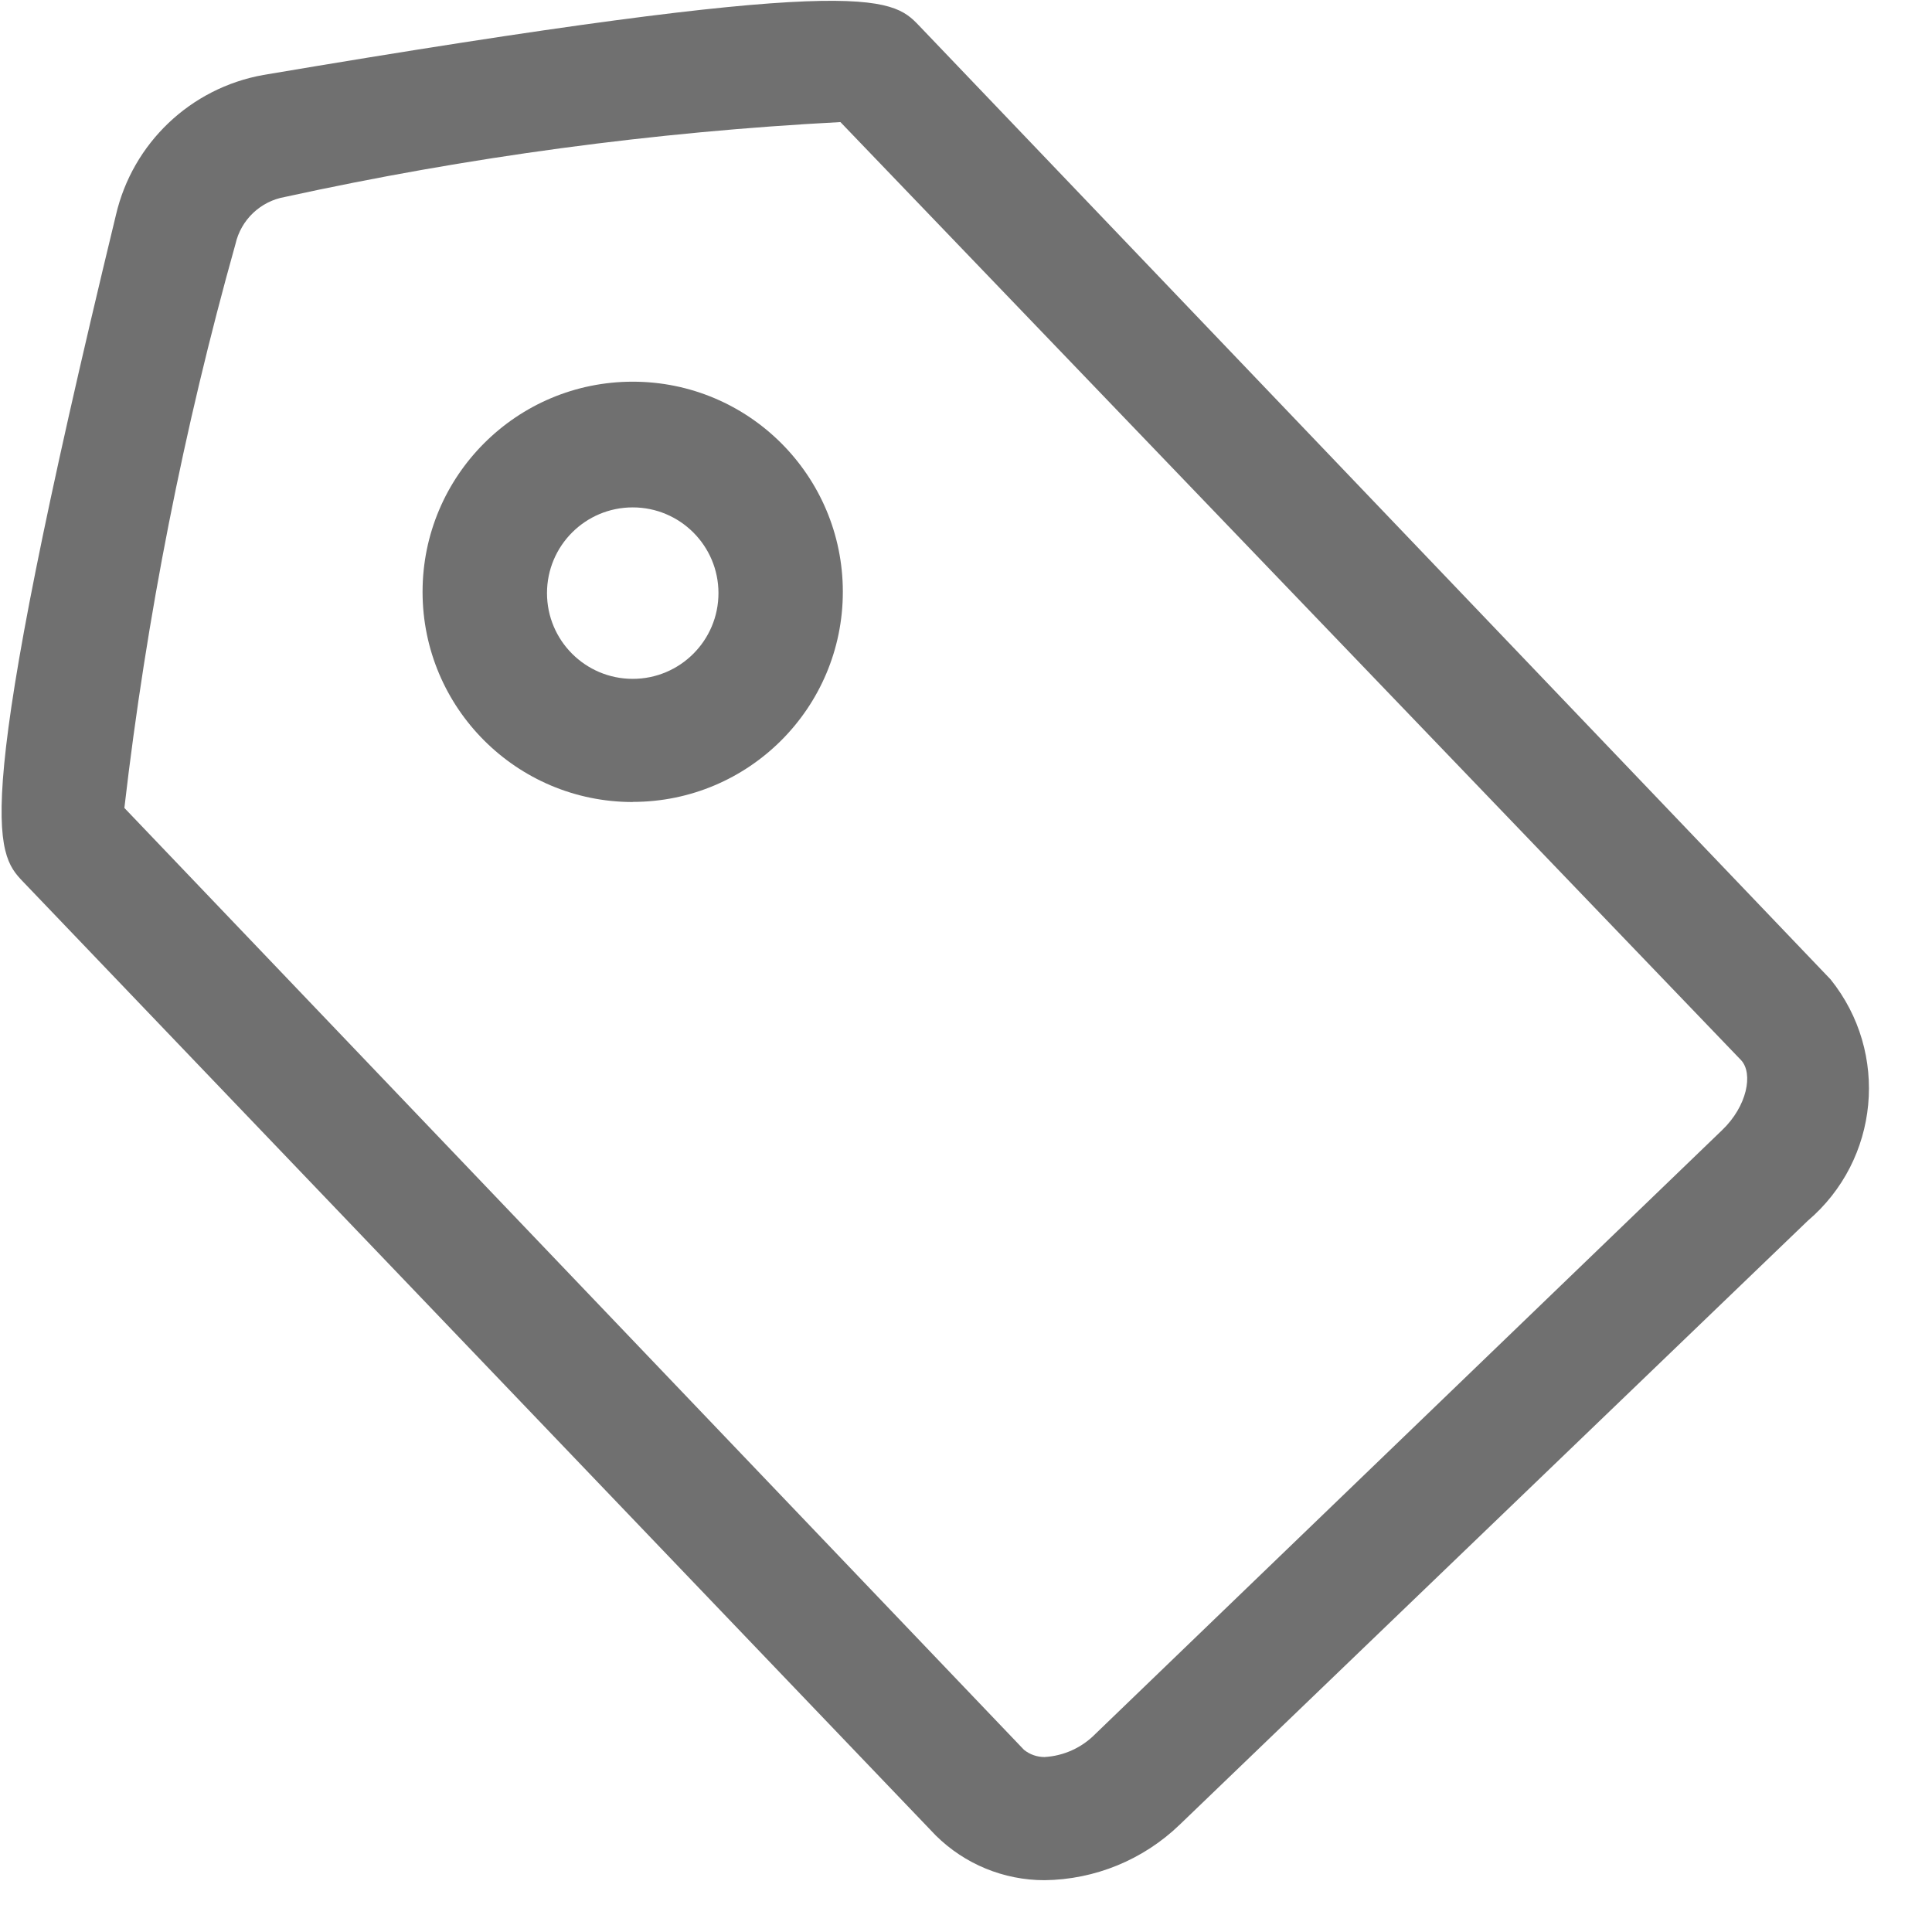
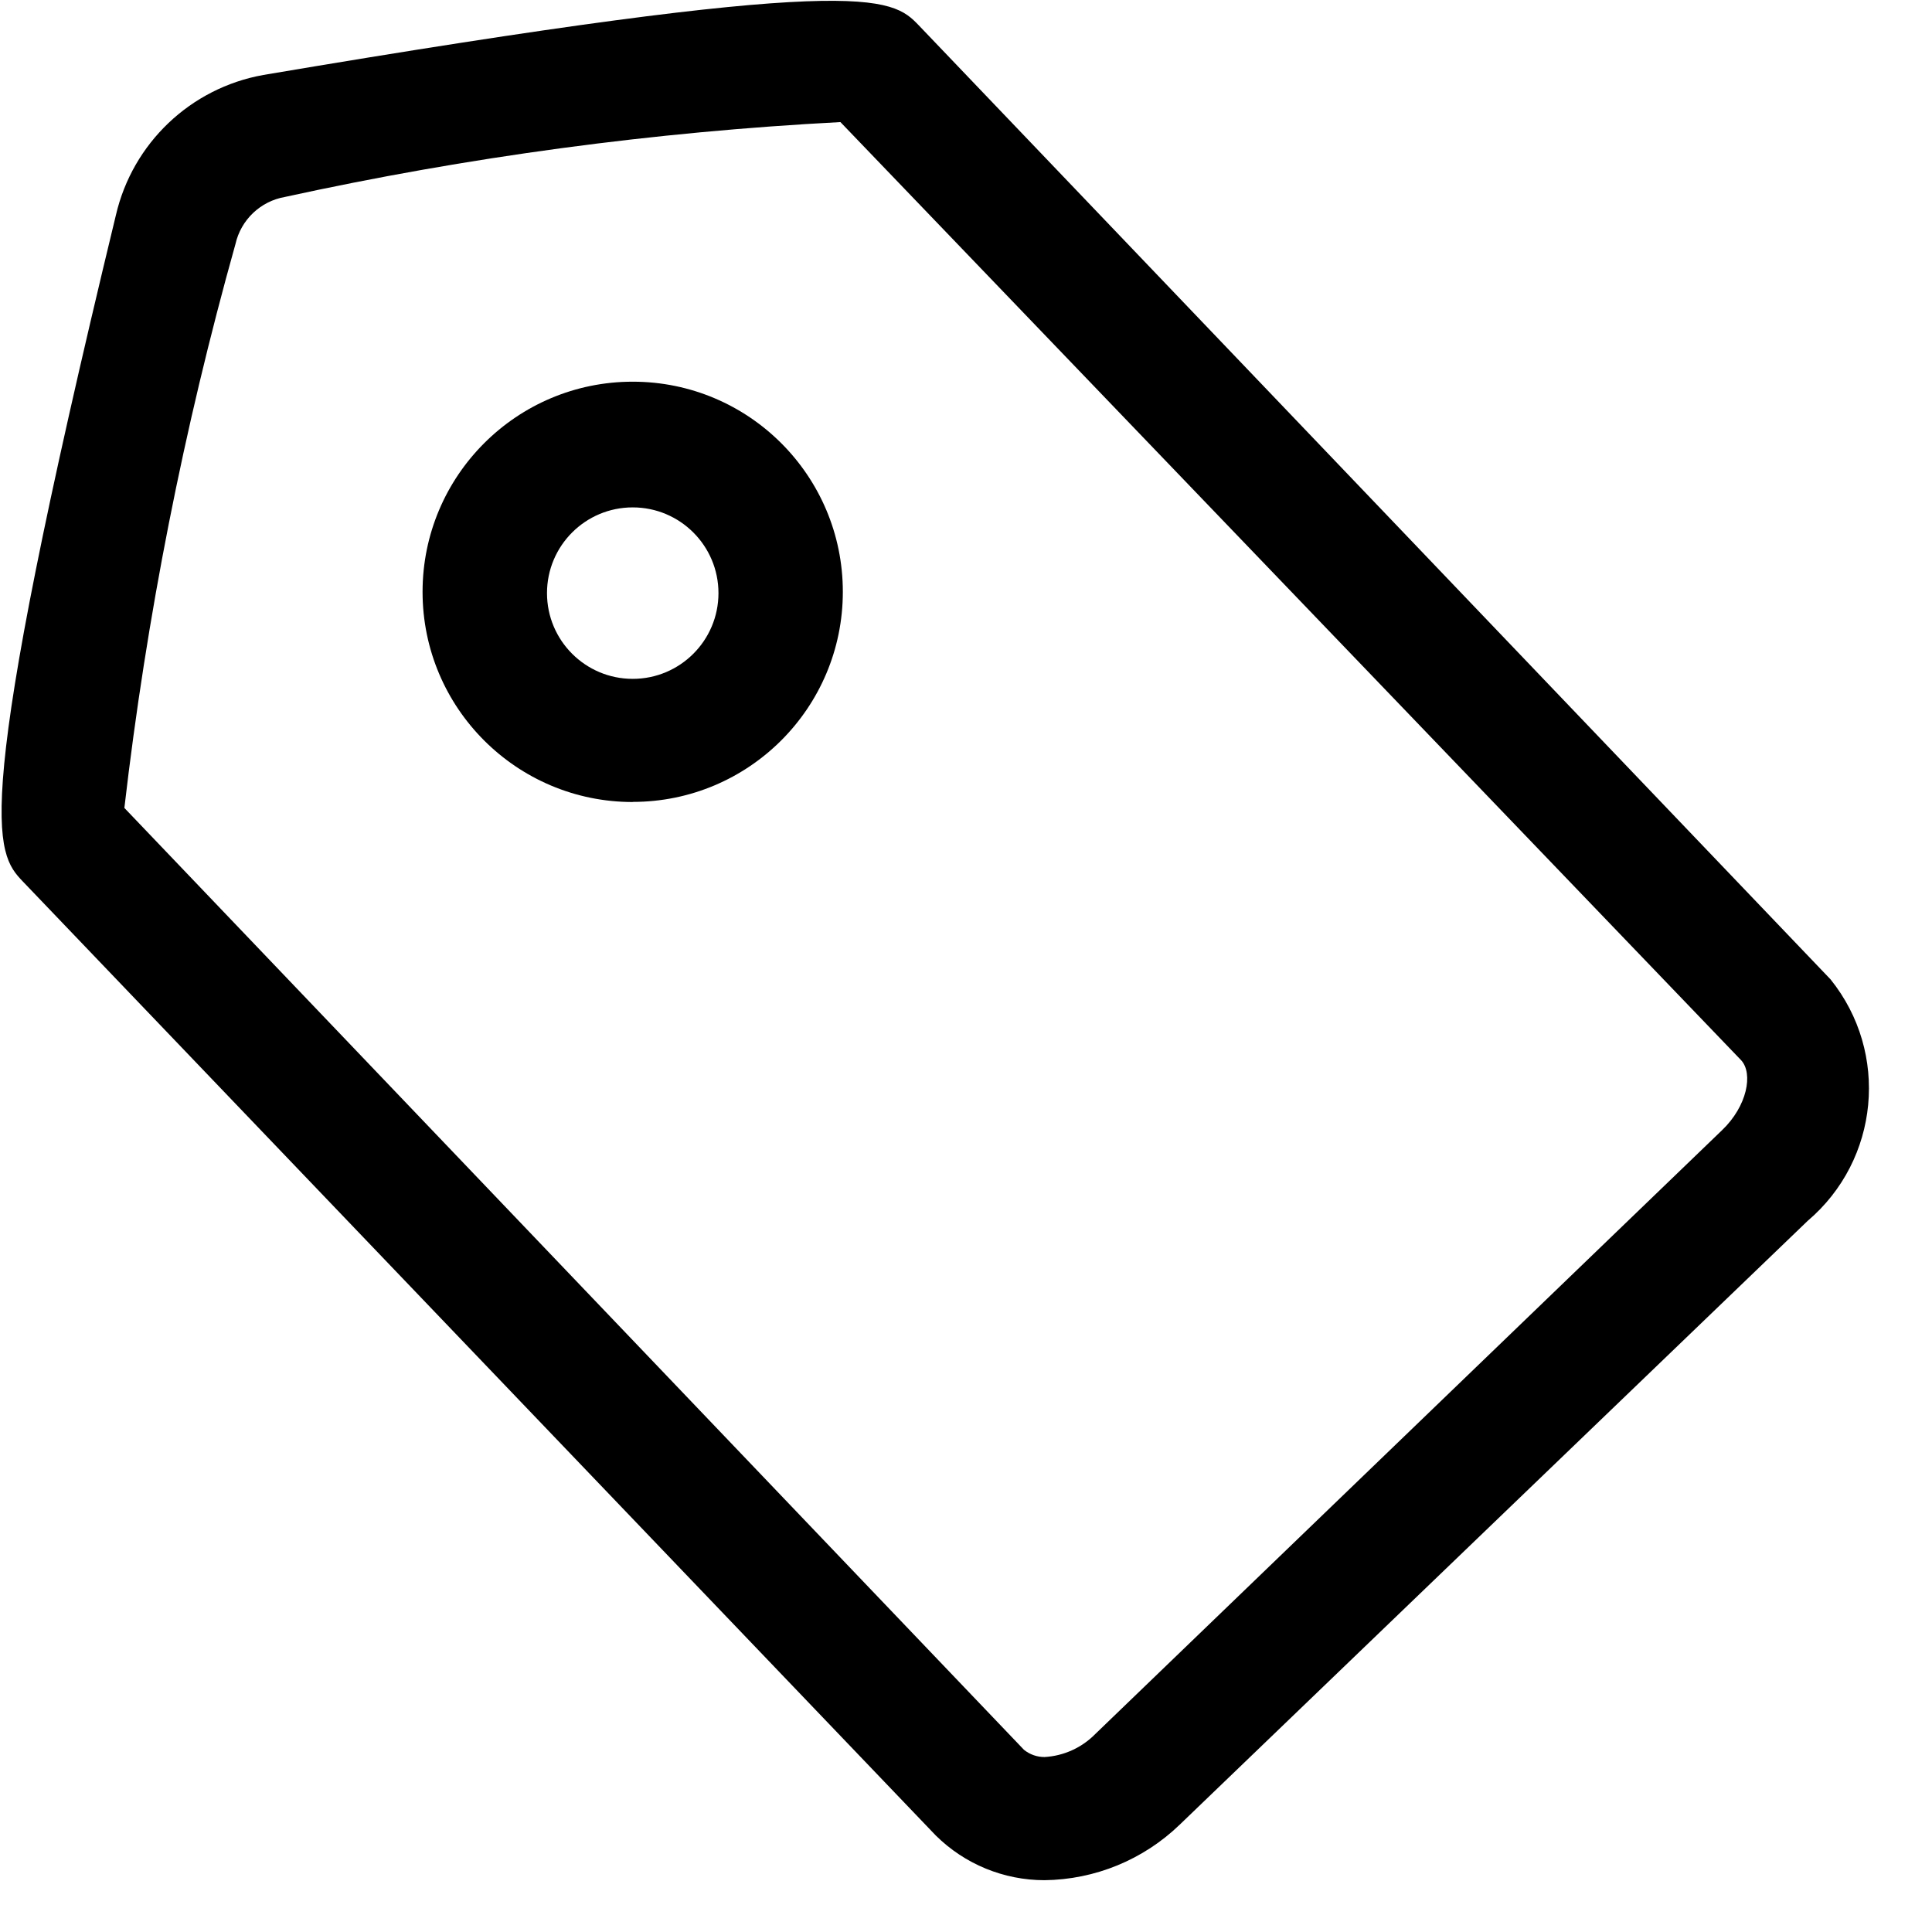
<svg xmlns="http://www.w3.org/2000/svg" t="1614419797407" class="icon" viewBox="0 0 1024 1024" version="1.1" p-id="9688" width="200" height="200">
  <defs>
    <style type="text/css" />
  </defs>
-   <path d="M553.6 996.544a81.92 81.92 0 0 1-57.6-23.68l-483.84-505.6c-14.72-15.36-28.16-33.28 49.28-353.28A97.92 97.92 0 0 1 139.52 39.744c318.08-53.76 332.8-41.6 347.52-26.24l483.2 505.6a92.16 92.16 0 0 1-12.16 128l-332.8 320a104.96 104.96 0 0 1-71.68 29.44z m-487.68-568.32l476.8 499.2a17.28 17.28 0 0 0 10.88 3.84 40.96 40.96 0 0 0 26.88-12.16l332.16-320c13.44-12.8 16.64-30.08 10.24-37.12l-477.44-497.28a1827.84 1827.84 0 0 0-294.4 39.68 32.64 32.64 0 0 0-26.24 24.96 1930.24 1930.24 0 0 0-58.88 298.88z" p-id="9689" fill="#707070" />
-   <path d="M335.36 425.088a111.36 111.36 0 1 1 0-222.784 111.36 111.36 0 0 1 0 222.72z m0-156.16a45.44 45.44 0 1 0 0 90.88 45.44 45.44 0 0 0 0-90.88z" p-id="9690" fill="#707070" />
+   <path d="M553.6 996.544a81.92 81.92 0 0 1-57.6-23.68l-483.84-505.6c-14.72-15.36-28.16-33.28 49.28-353.28A97.92 97.92 0 0 1 139.52 39.744c318.08-53.76 332.8-41.6 347.52-26.24l483.2 505.6a92.16 92.16 0 0 1-12.16 128l-332.8 320a104.96 104.96 0 0 1-71.68 29.44z m-487.68-568.32l476.8 499.2a17.28 17.28 0 0 0 10.88 3.84 40.96 40.96 0 0 0 26.88-12.16l332.16-320c13.44-12.8 16.64-30.08 10.24-37.12l-477.44-497.28a1827.84 1827.84 0 0 0-294.4 39.68 32.64 32.64 0 0 0-26.24 24.96 1930.24 1930.24 0 0 0-58.88 298.88z" p-id="9689" />
+   <path d="M335.36 425.088a111.36 111.36 0 1 1 0-222.784 111.36 111.36 0 0 1 0 222.72z m0-156.16a45.44 45.44 0 1 0 0 90.88 45.44 45.44 0 0 0 0-90.88z" p-id="9690" />
</svg>
